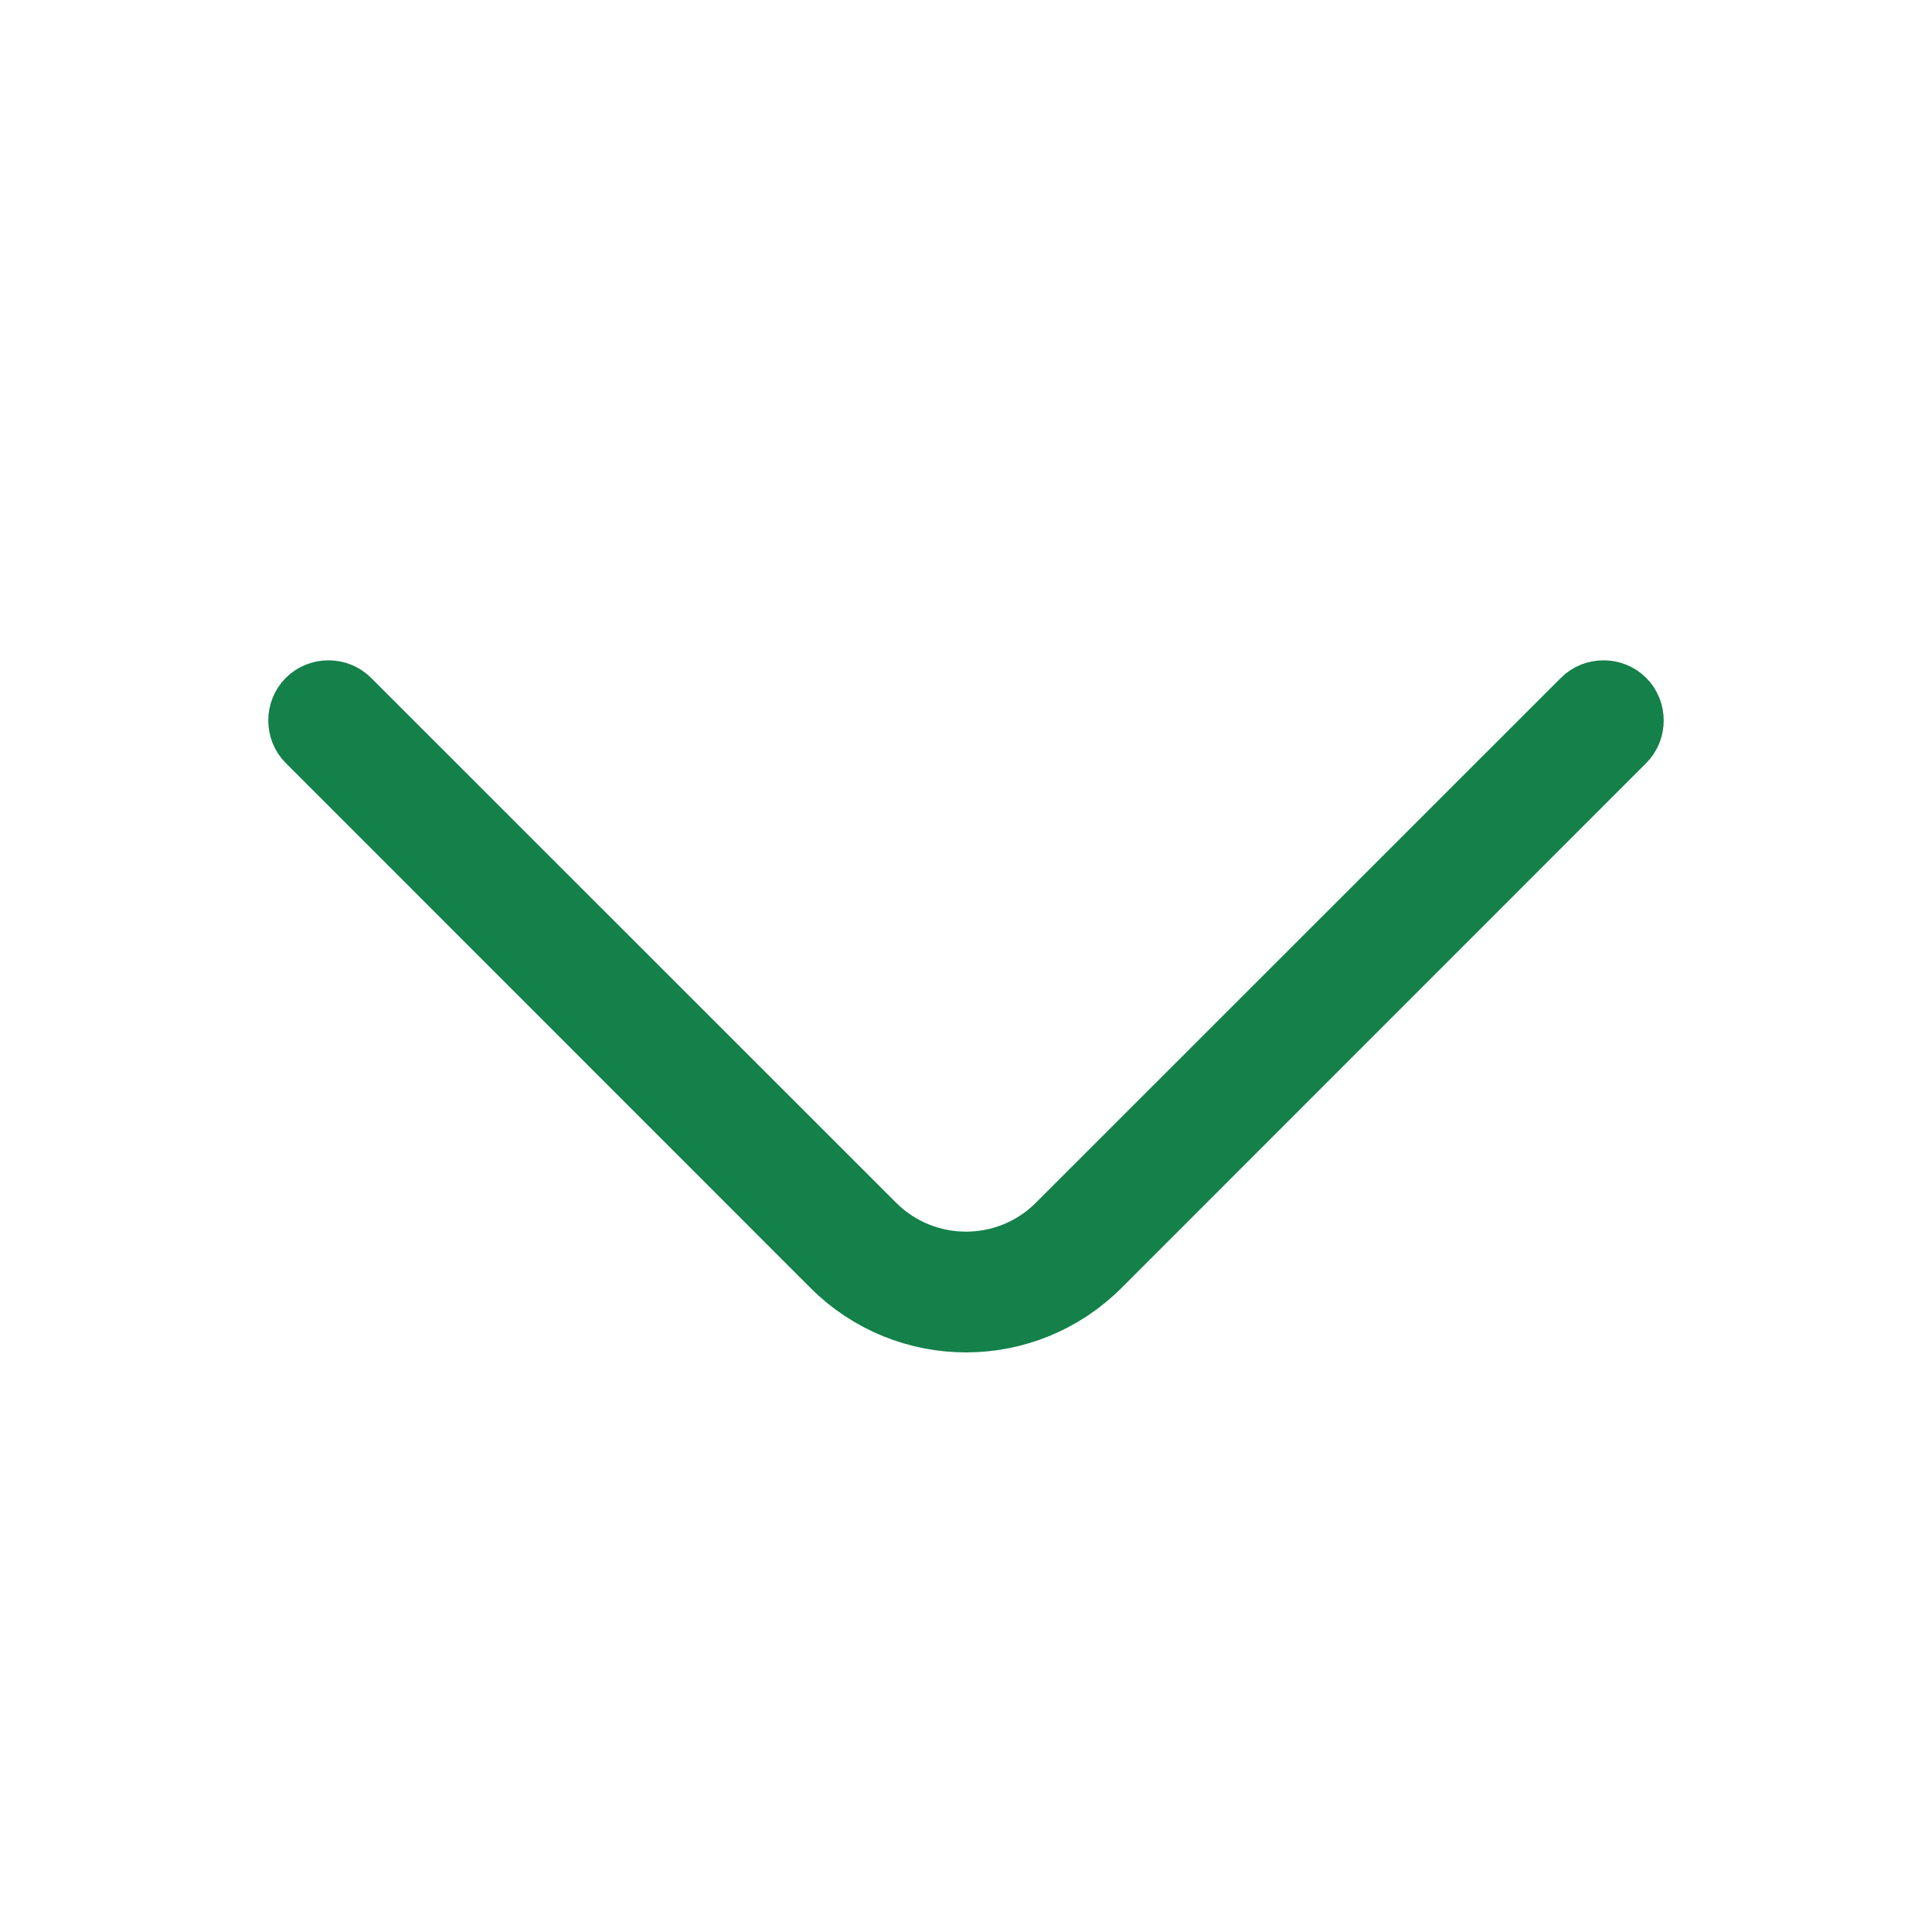
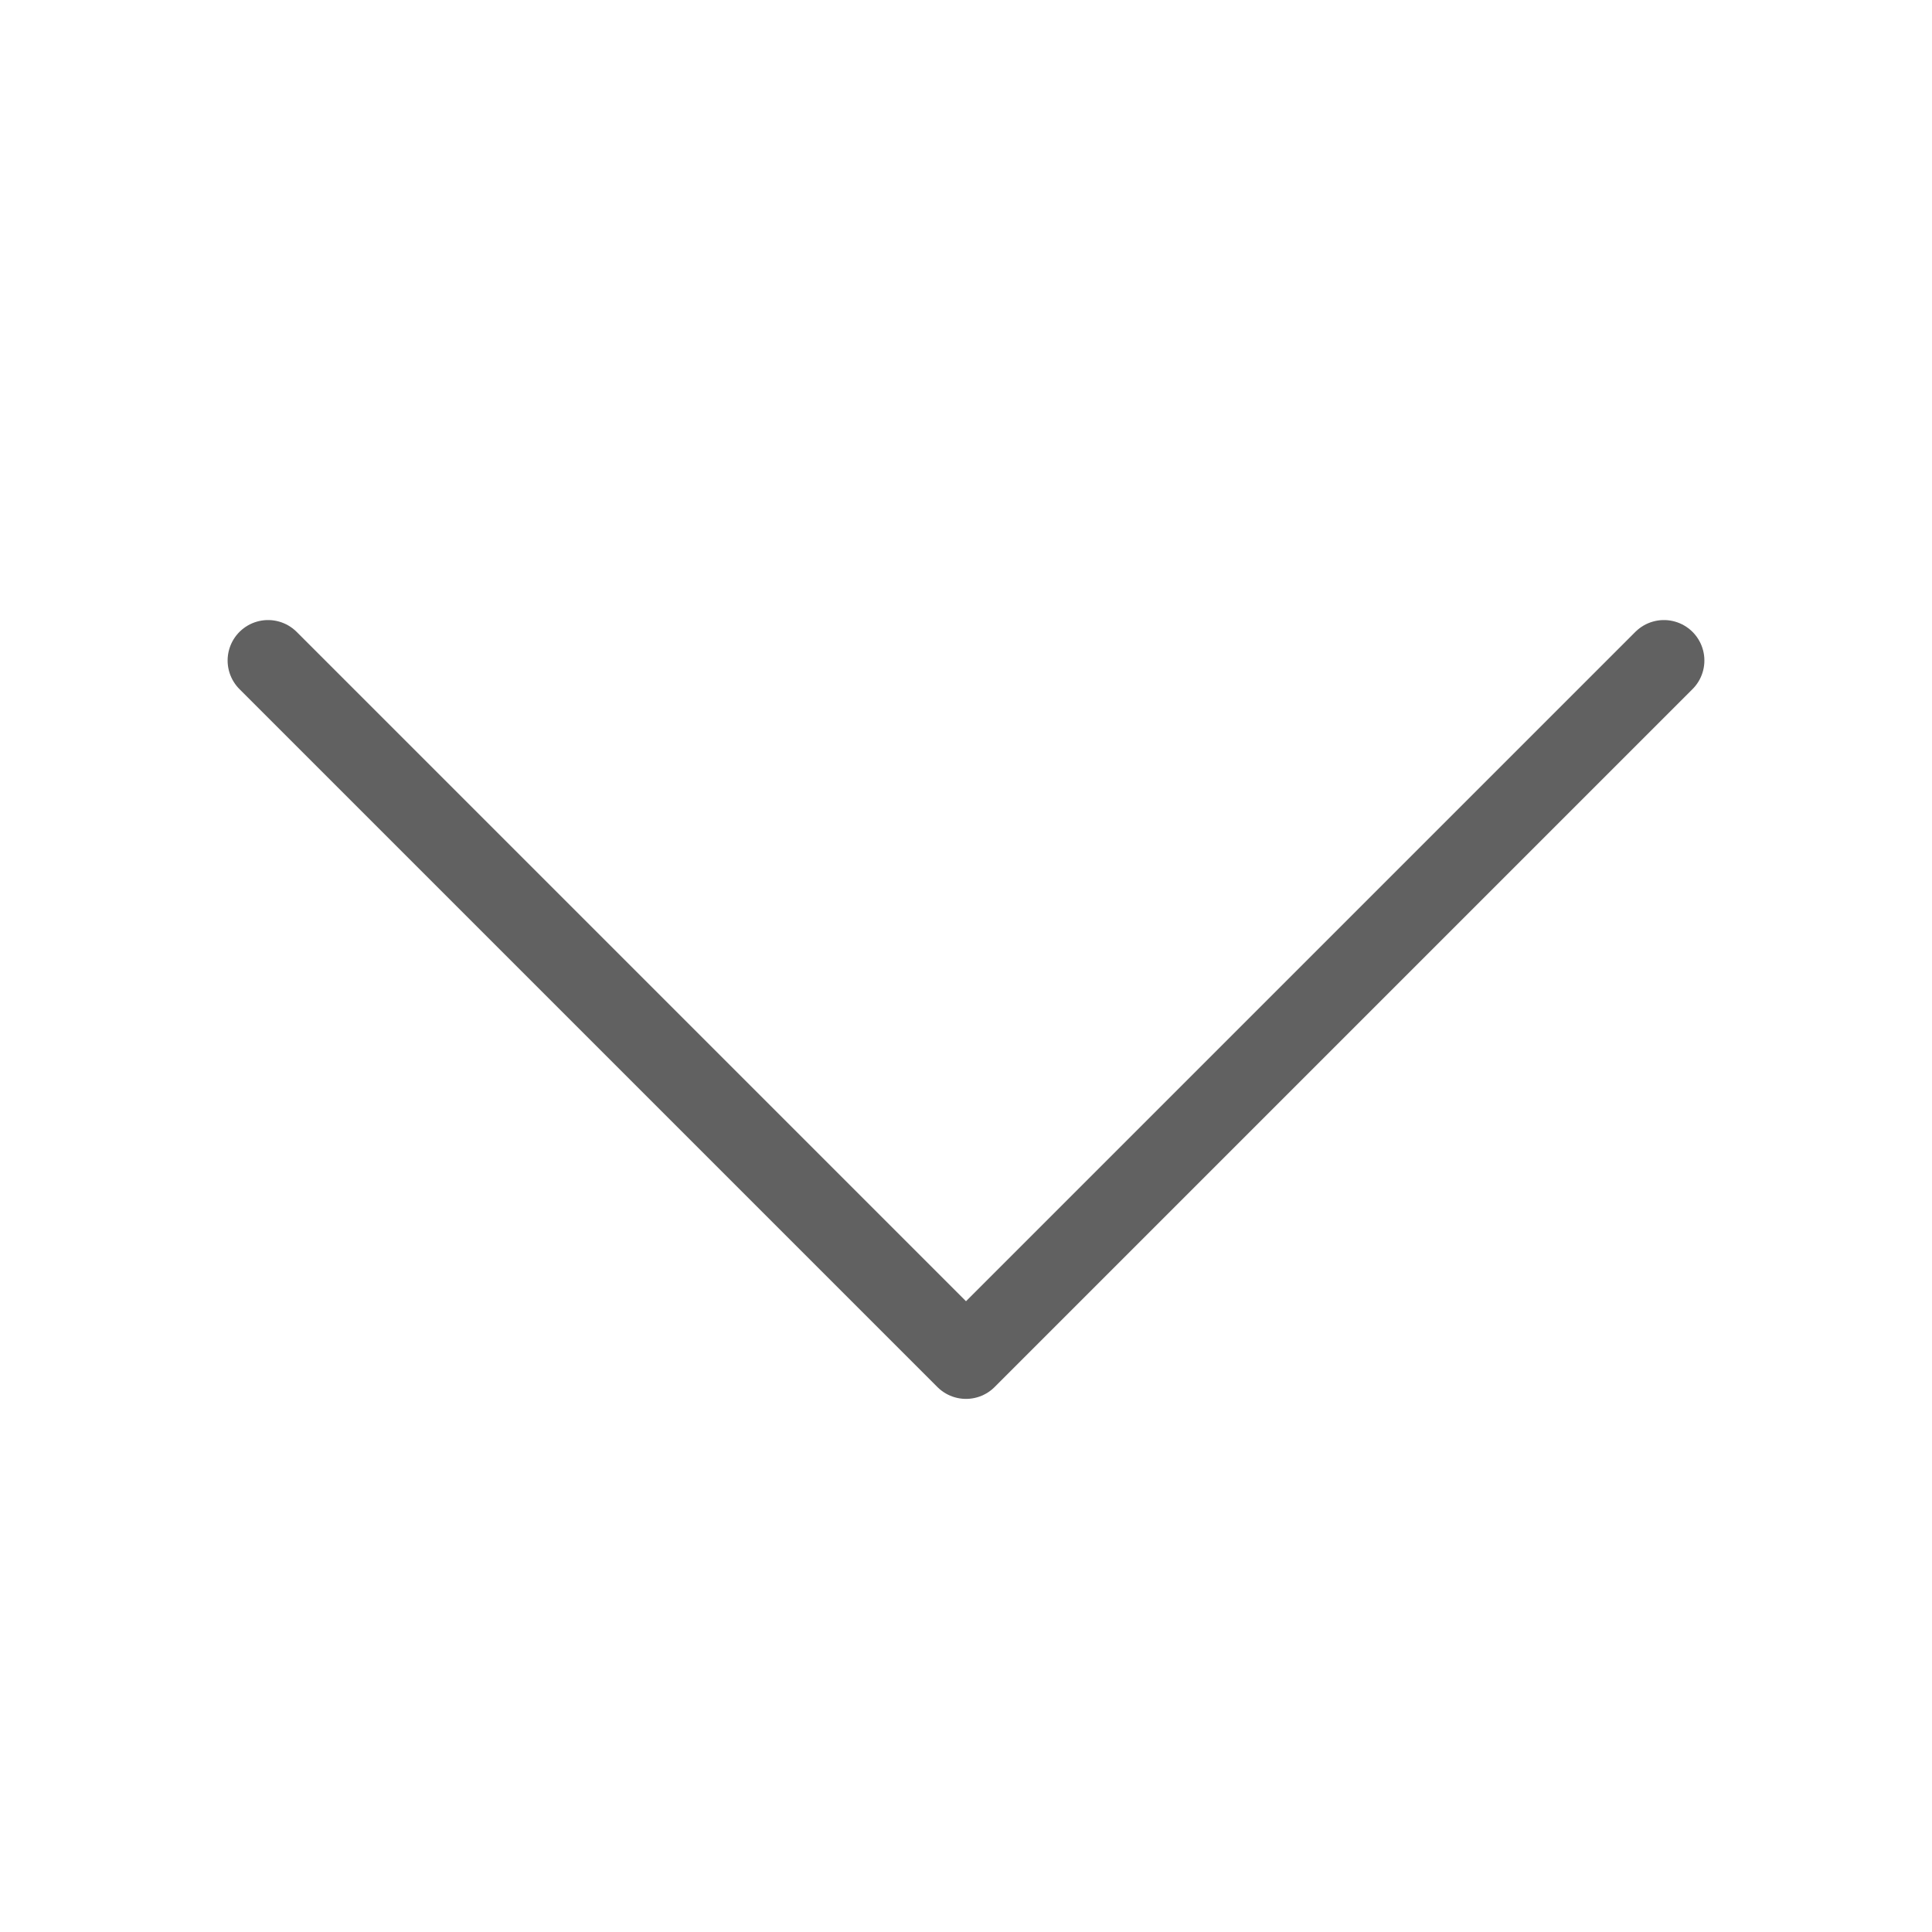
- <svg xmlns="http://www.w3.org/2000/svg" width="24" height="24" viewBox="0 0 24 24" fill="none">
-   <path d="M19.744 8.774C19.838 8.679 20.001 8.679 20.096 8.774C20.191 8.869 20.191 9.032 20.096 9.126L13.577 15.647C13.144 16.08 12.572 16.3 12.001 16.3C11.428 16.3 10.856 16.08 10.423 15.647L3.904 9.126C3.809 9.032 3.809 8.869 3.904 8.774C3.999 8.679 4.162 8.679 4.256 8.774L10.777 15.293C11.452 15.969 12.548 15.969 13.223 15.293L19.744 8.774Z" stroke="#14804A" />
+ <svg xmlns="http://www.w3.org/2000/svg" width="16" height="16" viewBox="0 0 16 16" fill="none">
+   <path d="M2.22 5.47L8 11.25L13.78 5.47" stroke="#616161" stroke-width="0.67" stroke-linecap="round" stroke-linejoin="round" />
</svg>
